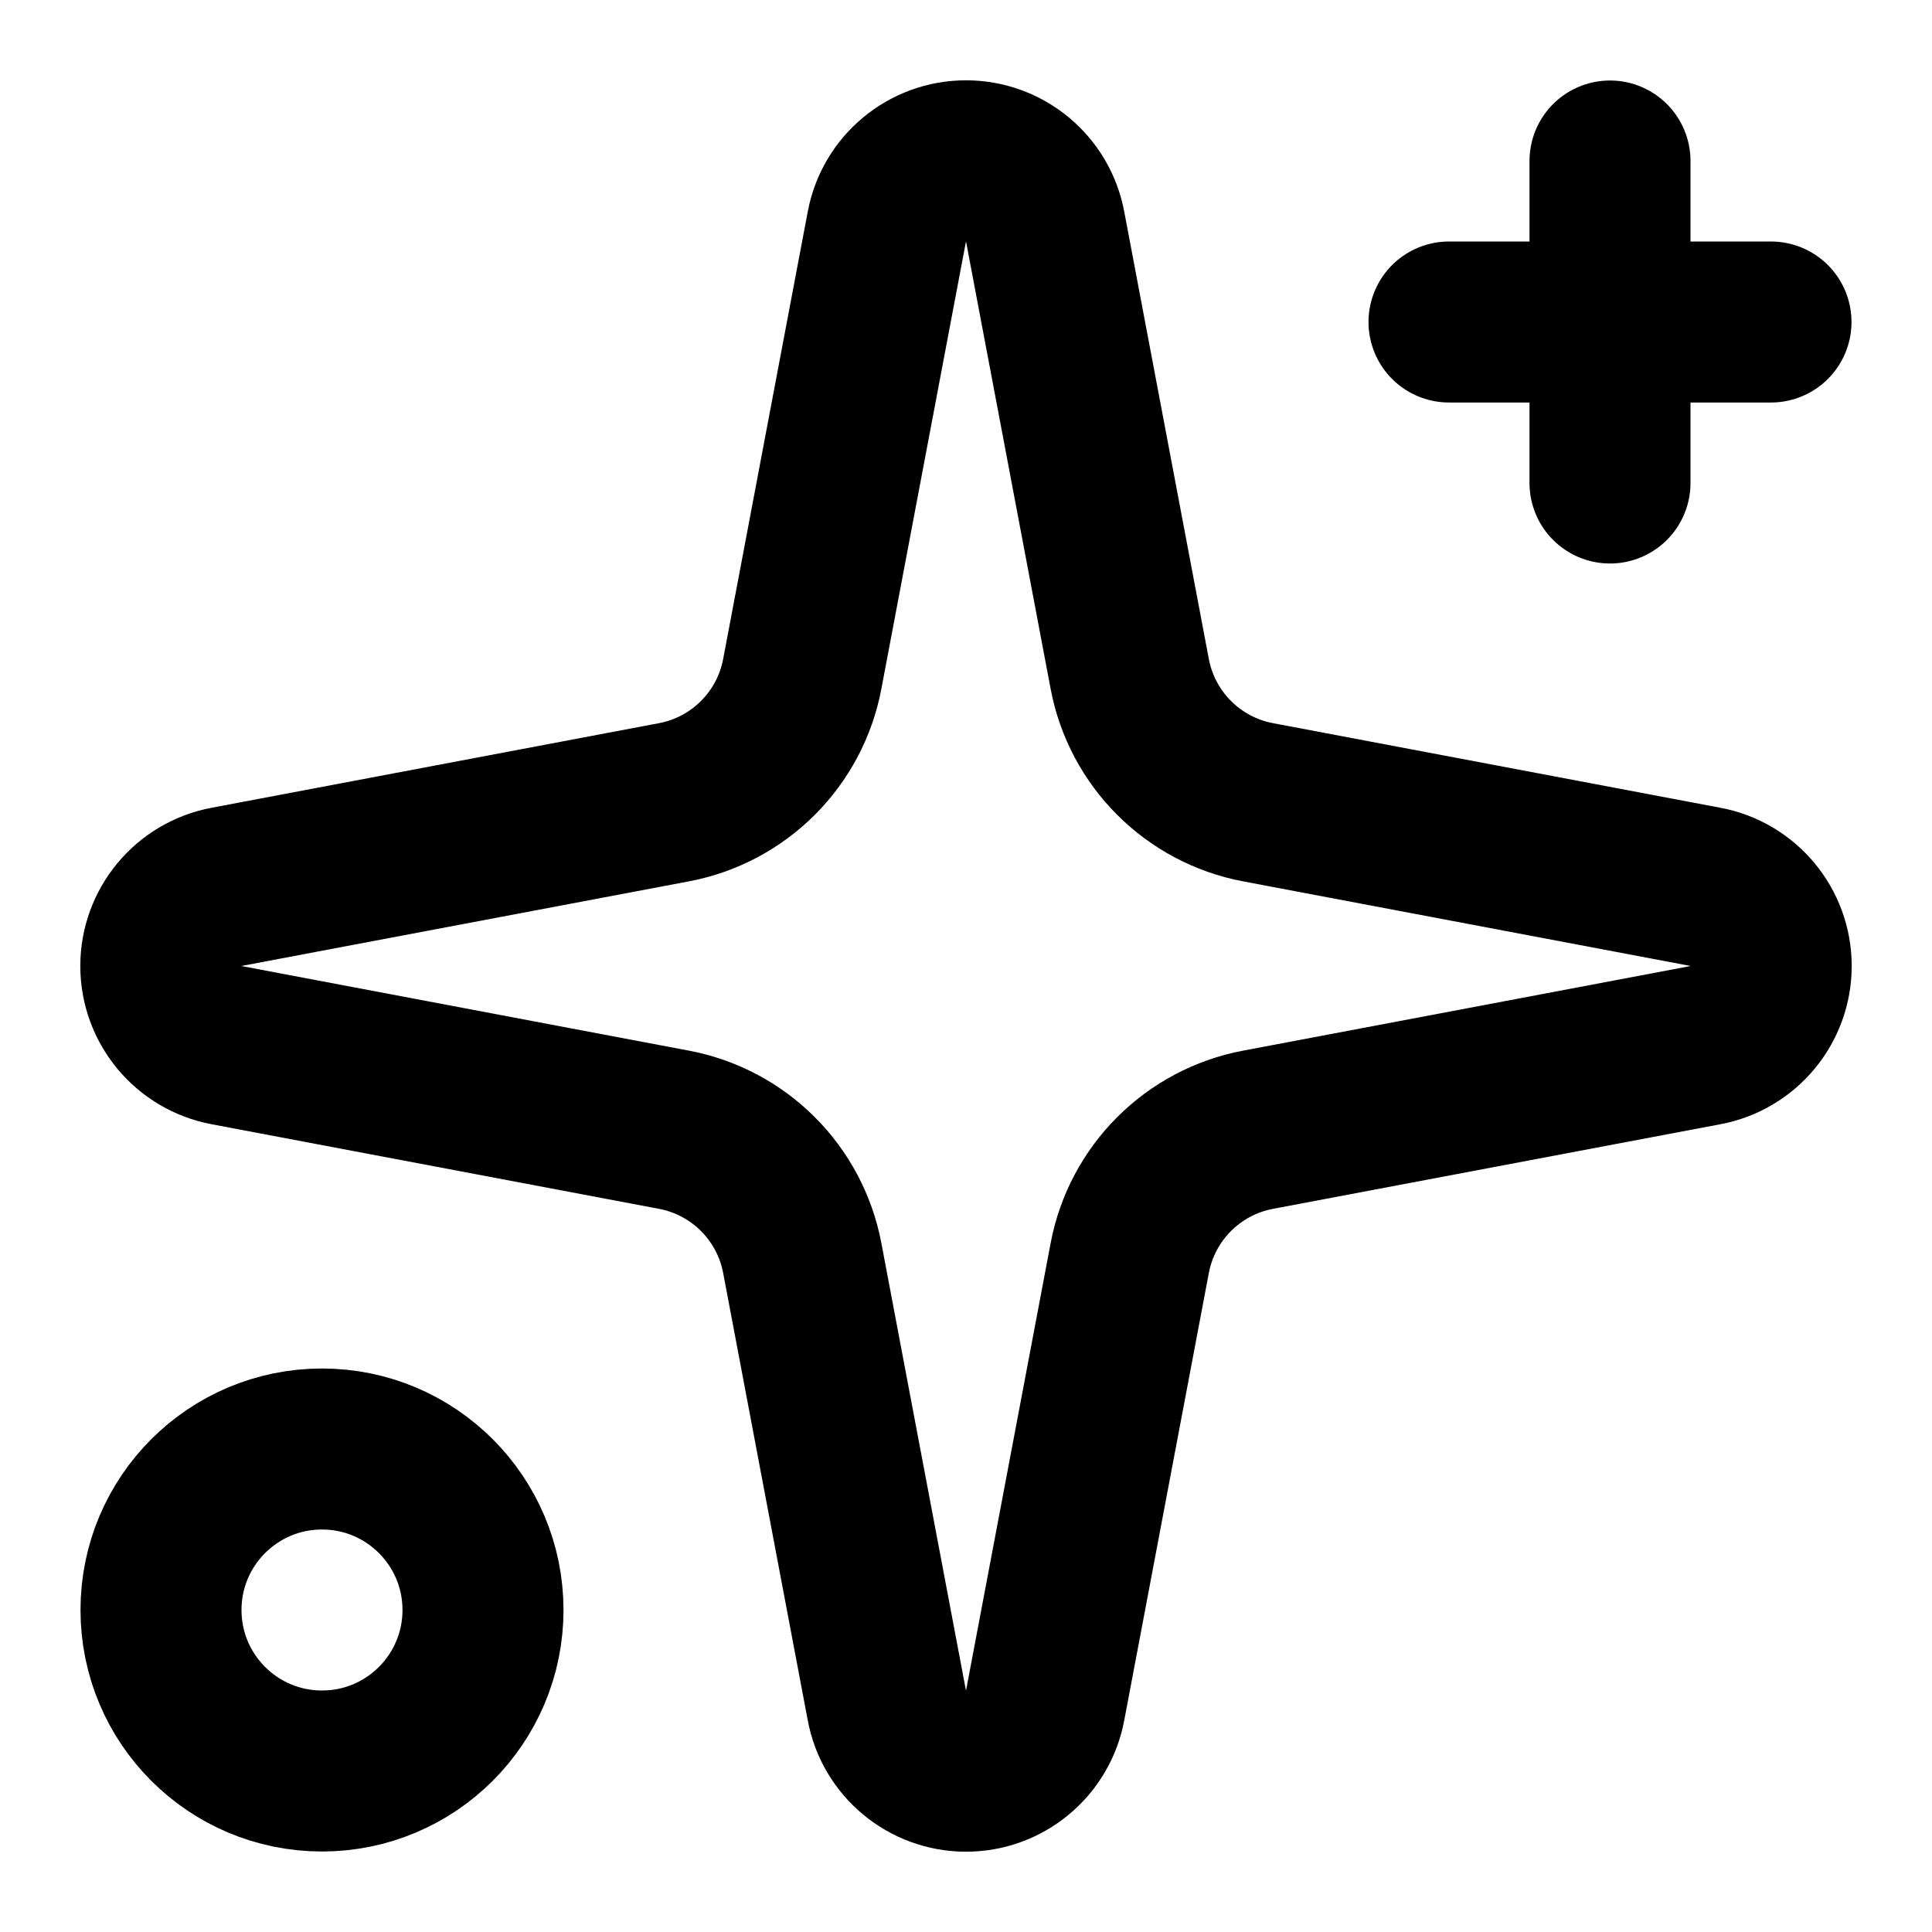
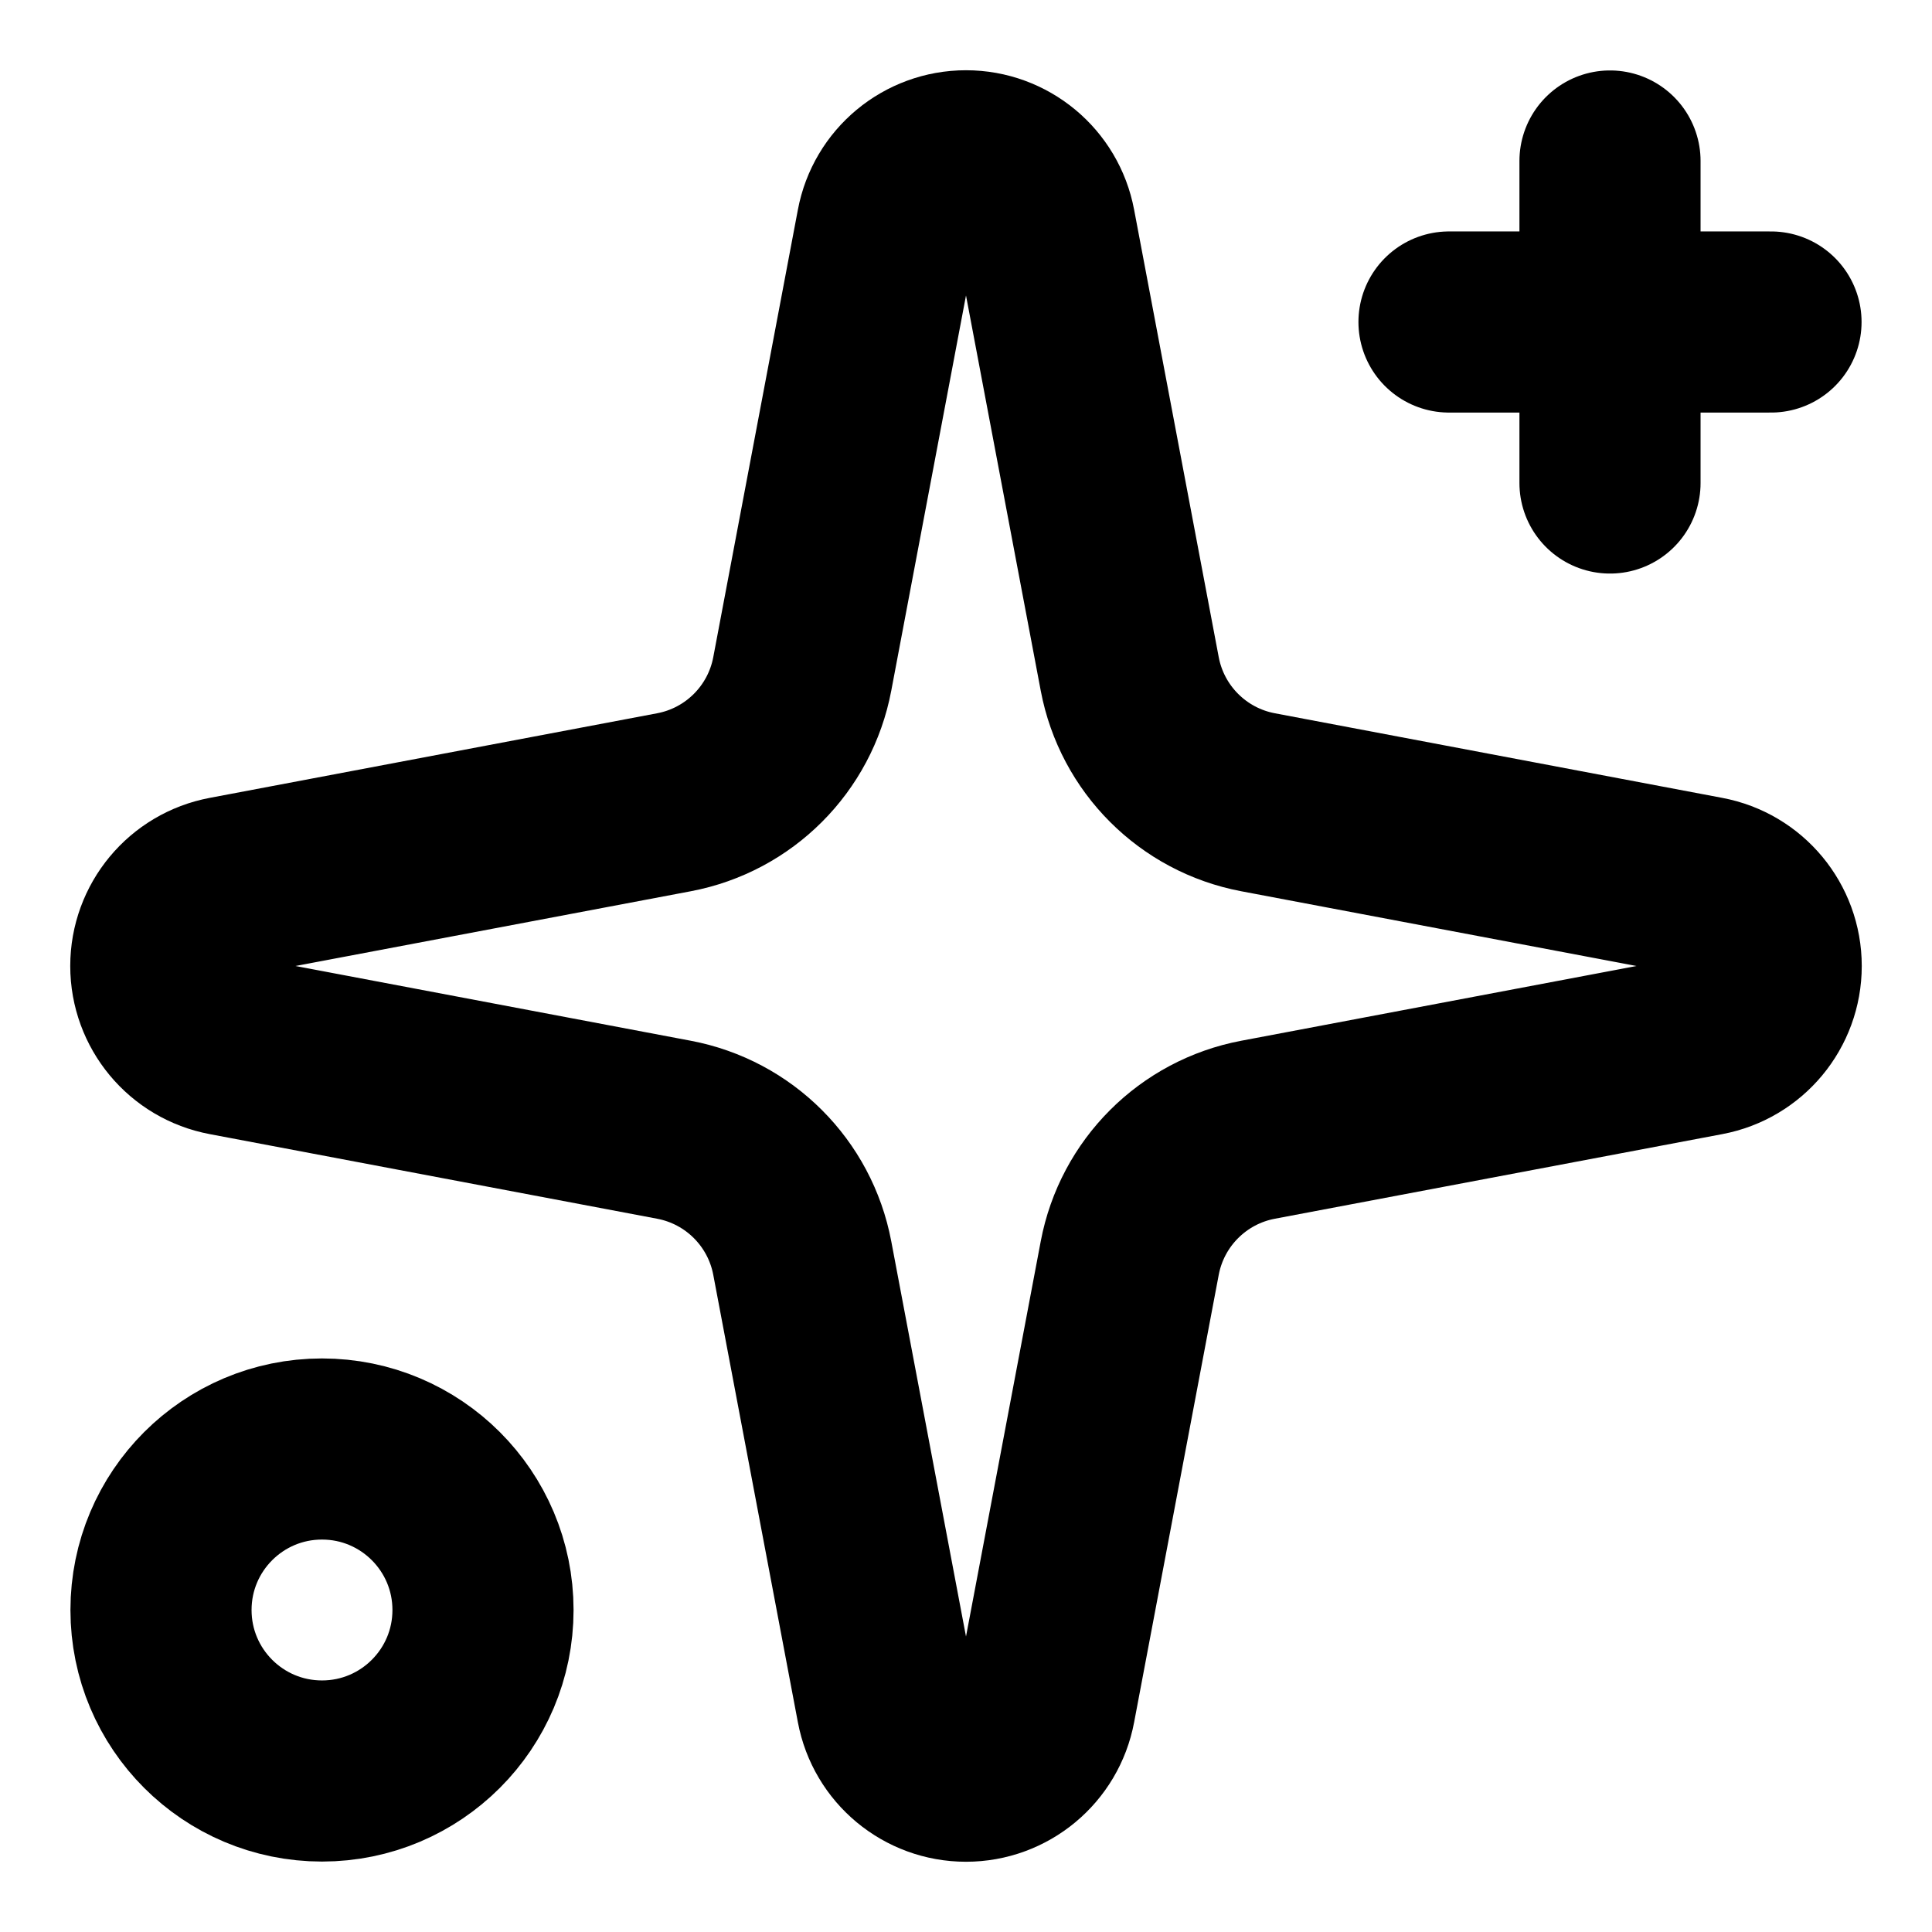
- <svg xmlns="http://www.w3.org/2000/svg" width="24" height="24" viewBox="0 0 24 24" fill="none" stroke="currentColor" stroke-width="2" stroke-linecap="round" stroke-linejoin="round">
+ <svg xmlns="http://www.w3.org/2000/svg" width="24" height="24" viewBox="0 0 24 24" fill="none" stroke="currentColor" stroke-width="2.25" stroke-linecap="round" stroke-linejoin="round">
  <path d="M11.017 2.814a1 1 0 0 1 1.966 0l1.051 5.558a2 2 0 0 0 1.594 1.594l5.558 1.051a1 1 0 0 1 0 1.966l-5.558 1.051a2 2 0 0 0-1.594 1.594l-1.051 5.558a1 1 0 0 1-1.966 0l-1.051-5.558a2 2 0 0 0-1.594-1.594l-5.558-1.051a1 1 0 0 1 0-1.966l5.558-1.051a2 2 0 0 0 1.594-1.594z" />
  <path d="M20 2v4" />
  <path d="M22 4h-4" />
  <circle cx="4" cy="20" r="2" />
</svg>
